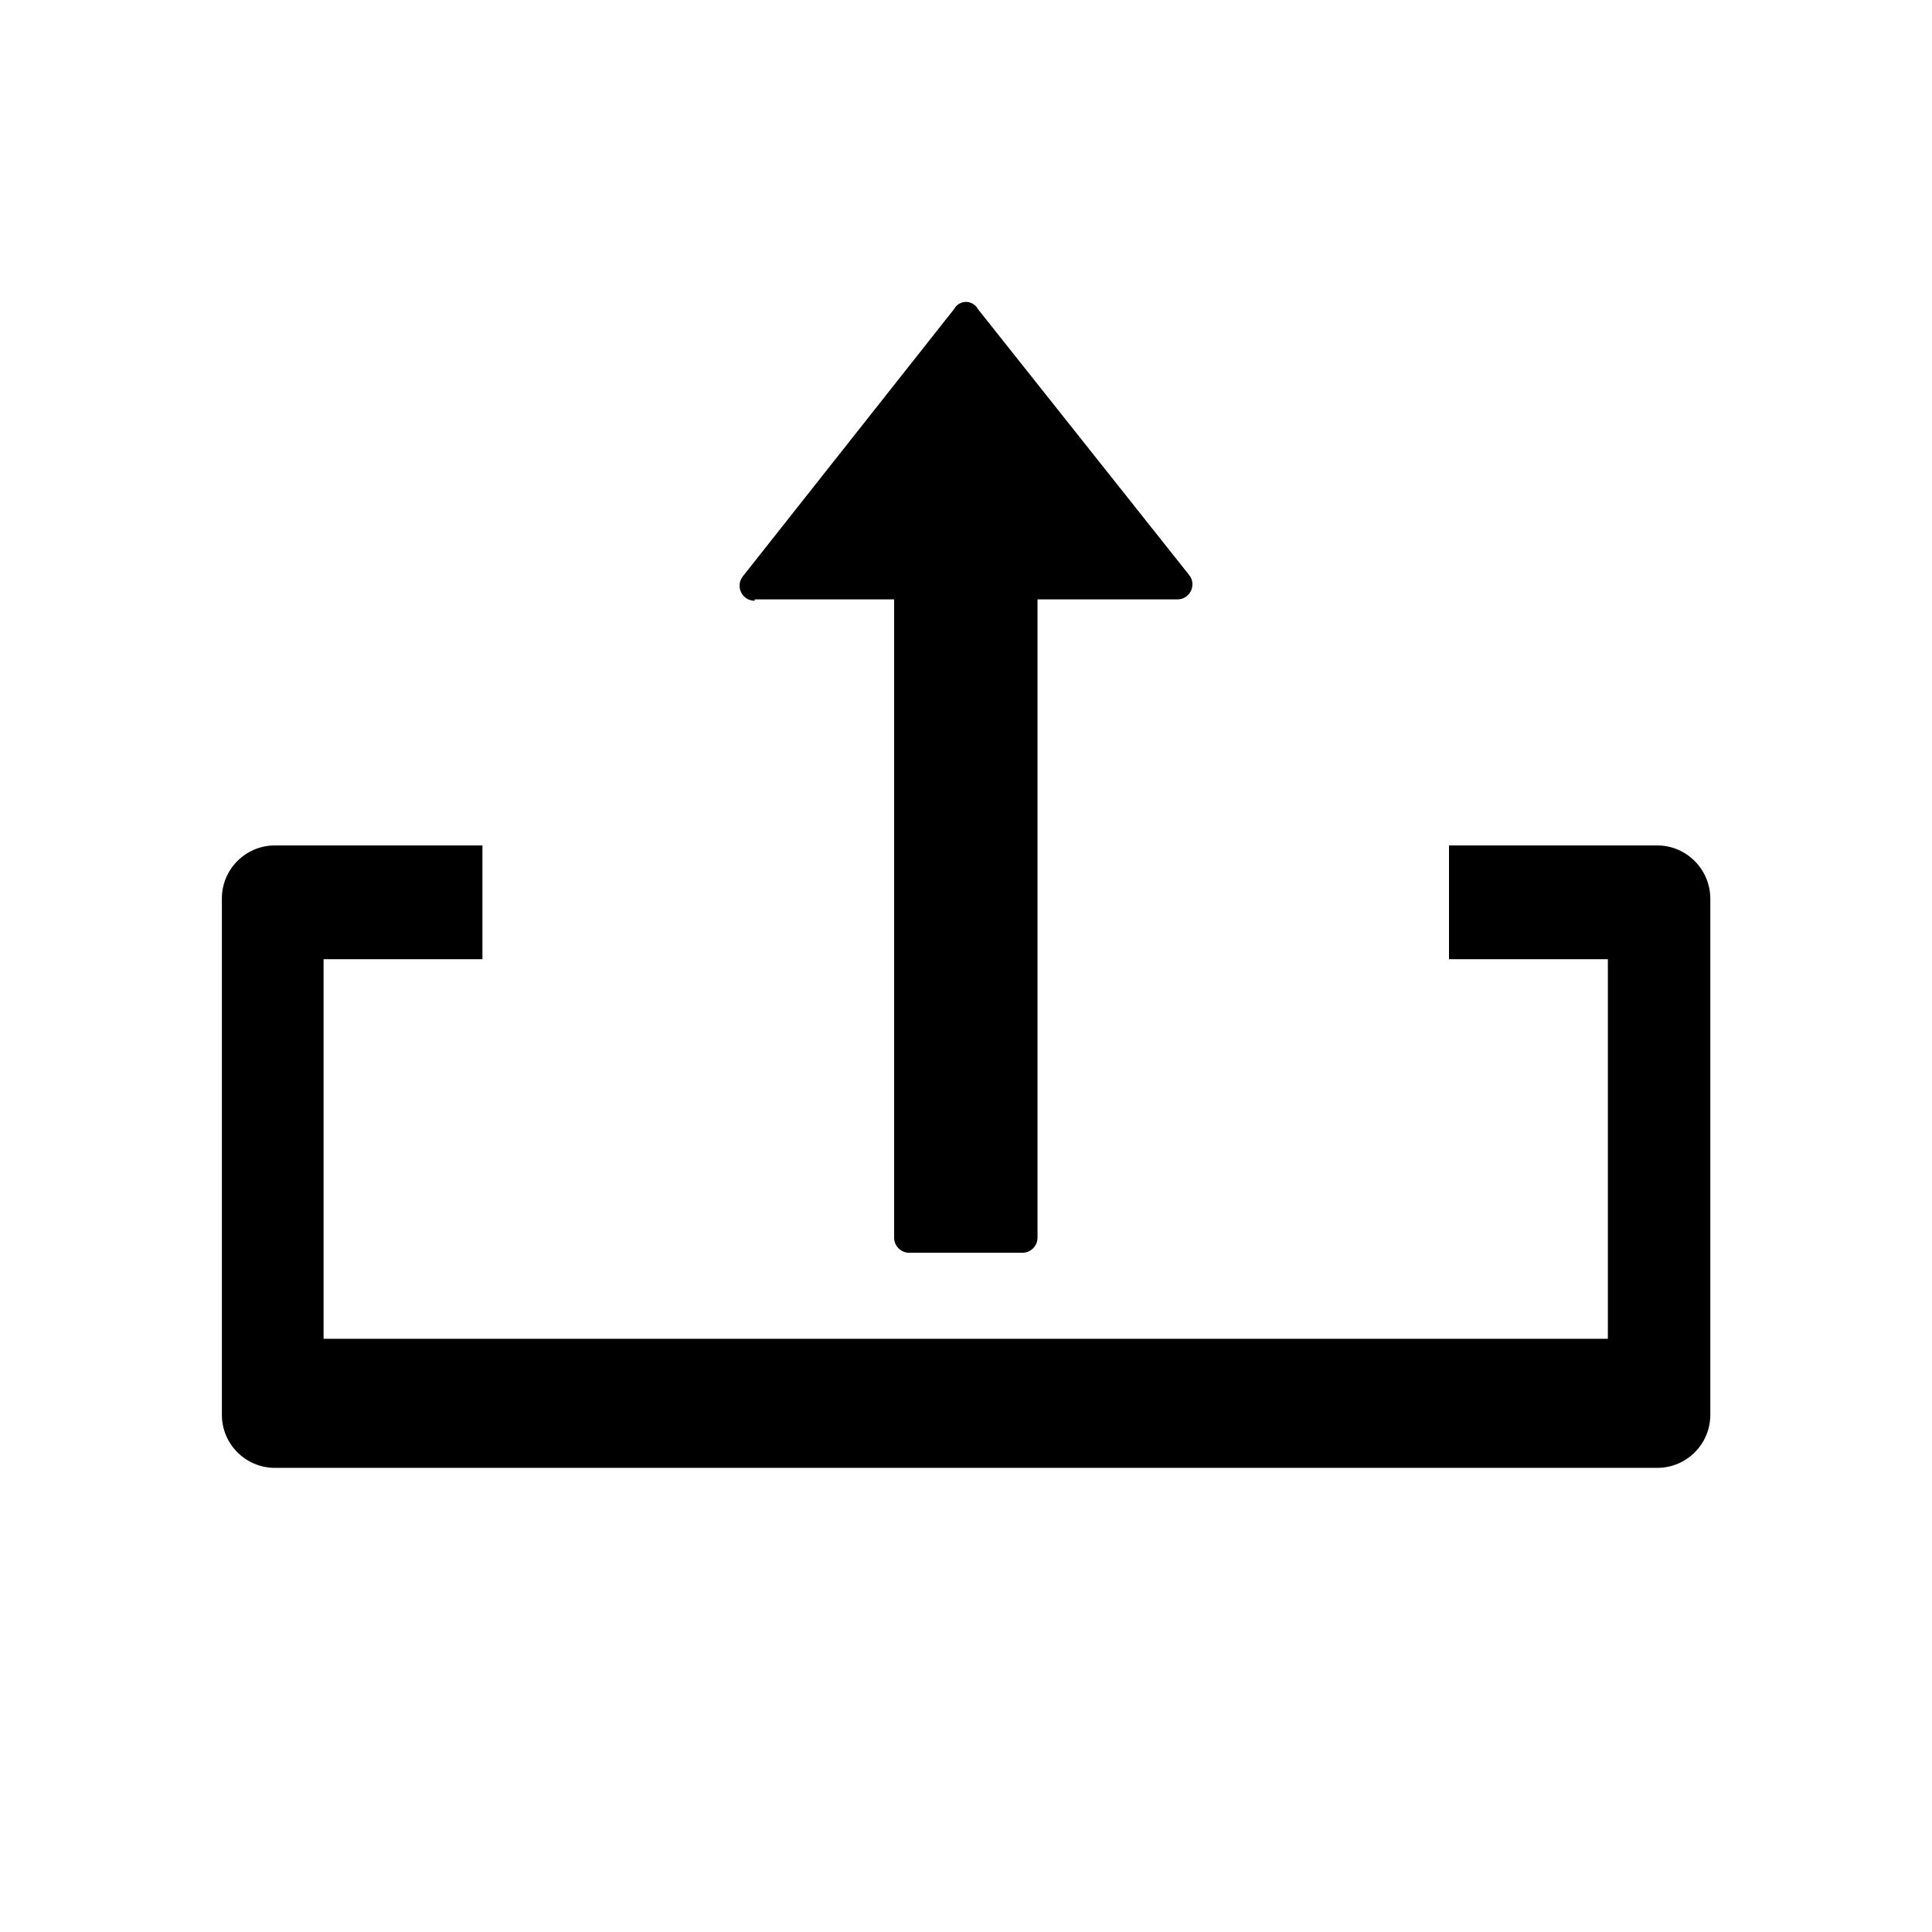
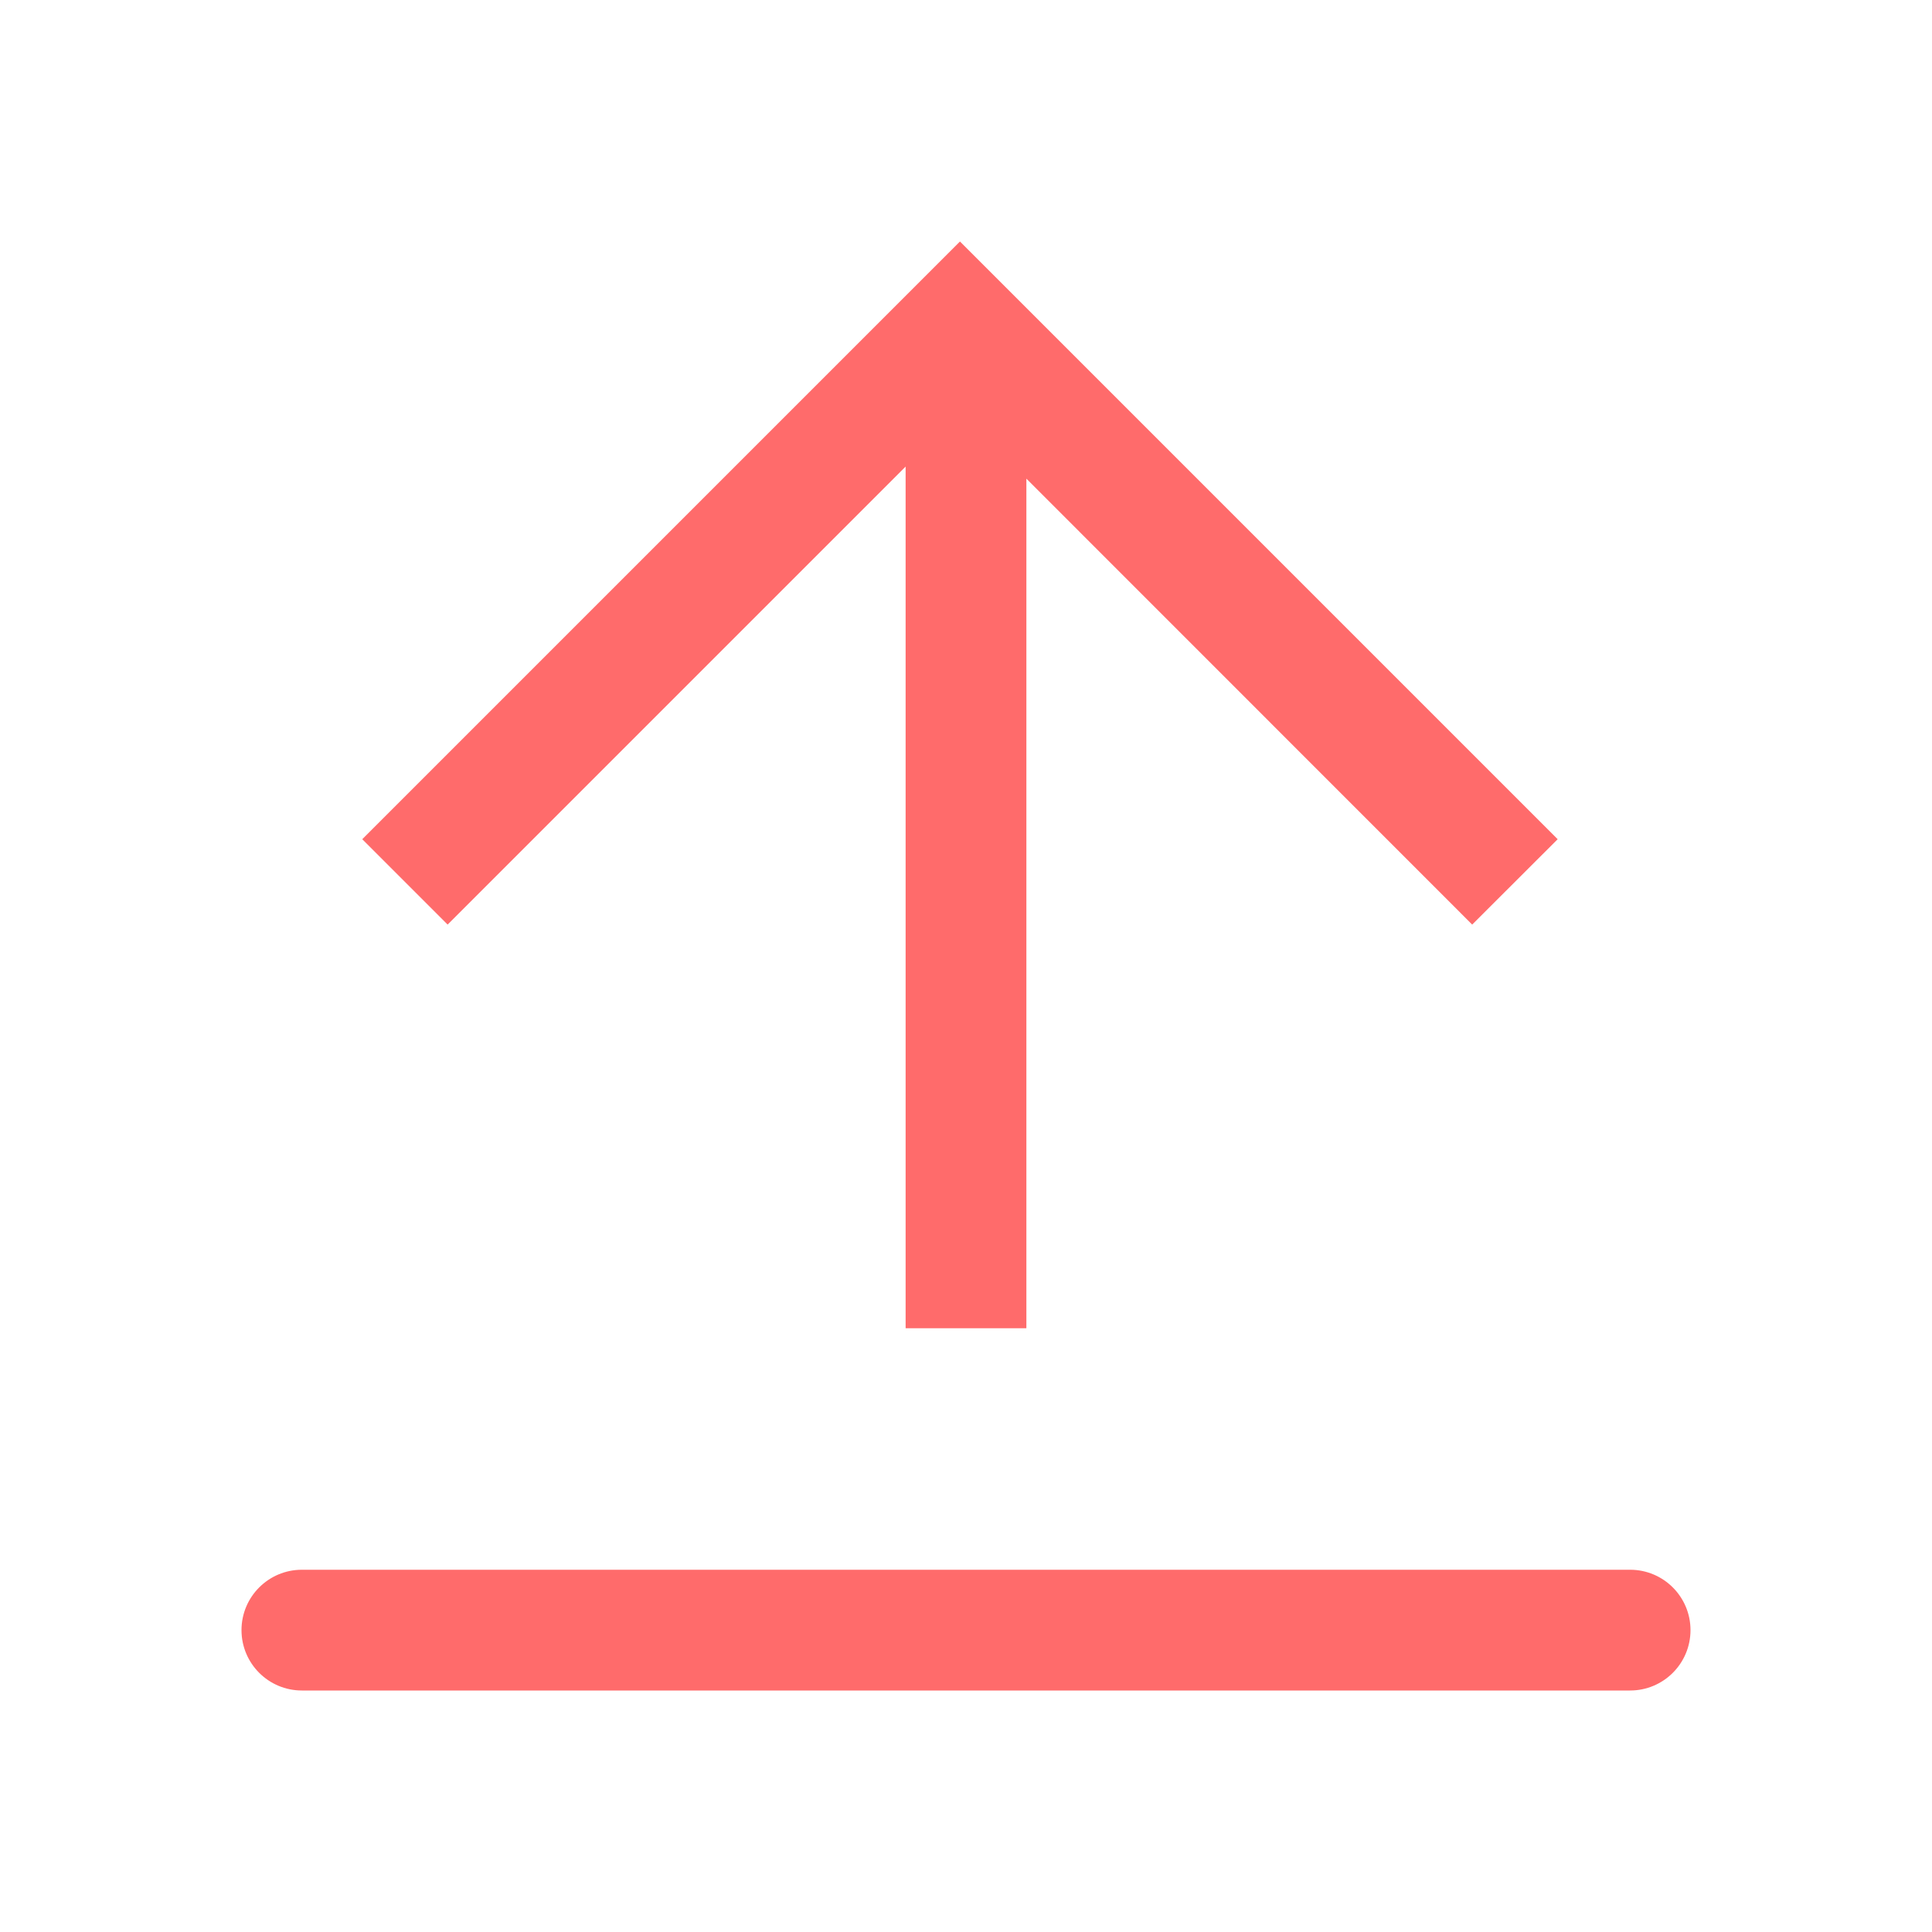
<svg xmlns="http://www.w3.org/2000/svg" viewBox="0 0 1024 1024">
-   <path fill="currentColor" d="M400 317.7h73.9V656c0 4.4 3.6 8 8 8h60c4.4 0 8-3.6 8-8V317.7H624c6.7 0 10.4-7.7 6.3-12.9L518.3 163.8a7.14 7.14 0 00-12.6 0l-112 141.7c-4.1 5.3-.4 12.9 6.3 12.9z" />
-   <path fill="currentColor" d="M878.3 448.1H768v60.3h84.2v201.2H171.5V508.4h84.2v-60.3H145.7c-15.5 0-28.1 12.6-28.1 28.1v273.7c0 15.5 12.6 28.1 28.1 28.1h732.7c15.5 0 28.1-12.6 28.1-28.1V476.2c-.1-15.5-12.7-28.1-28.1-28.1z" />
+   <path fill="#ff6b6b" d="M160 832h704a32 32 0 1 1 0 64H160a32 32 0 1 1 0-64m384-578.304V704h-64V247.296L237.248 490.048 192 444.8 508.8 128l316.8 316.8-45.312 45.248z" />
</svg>
